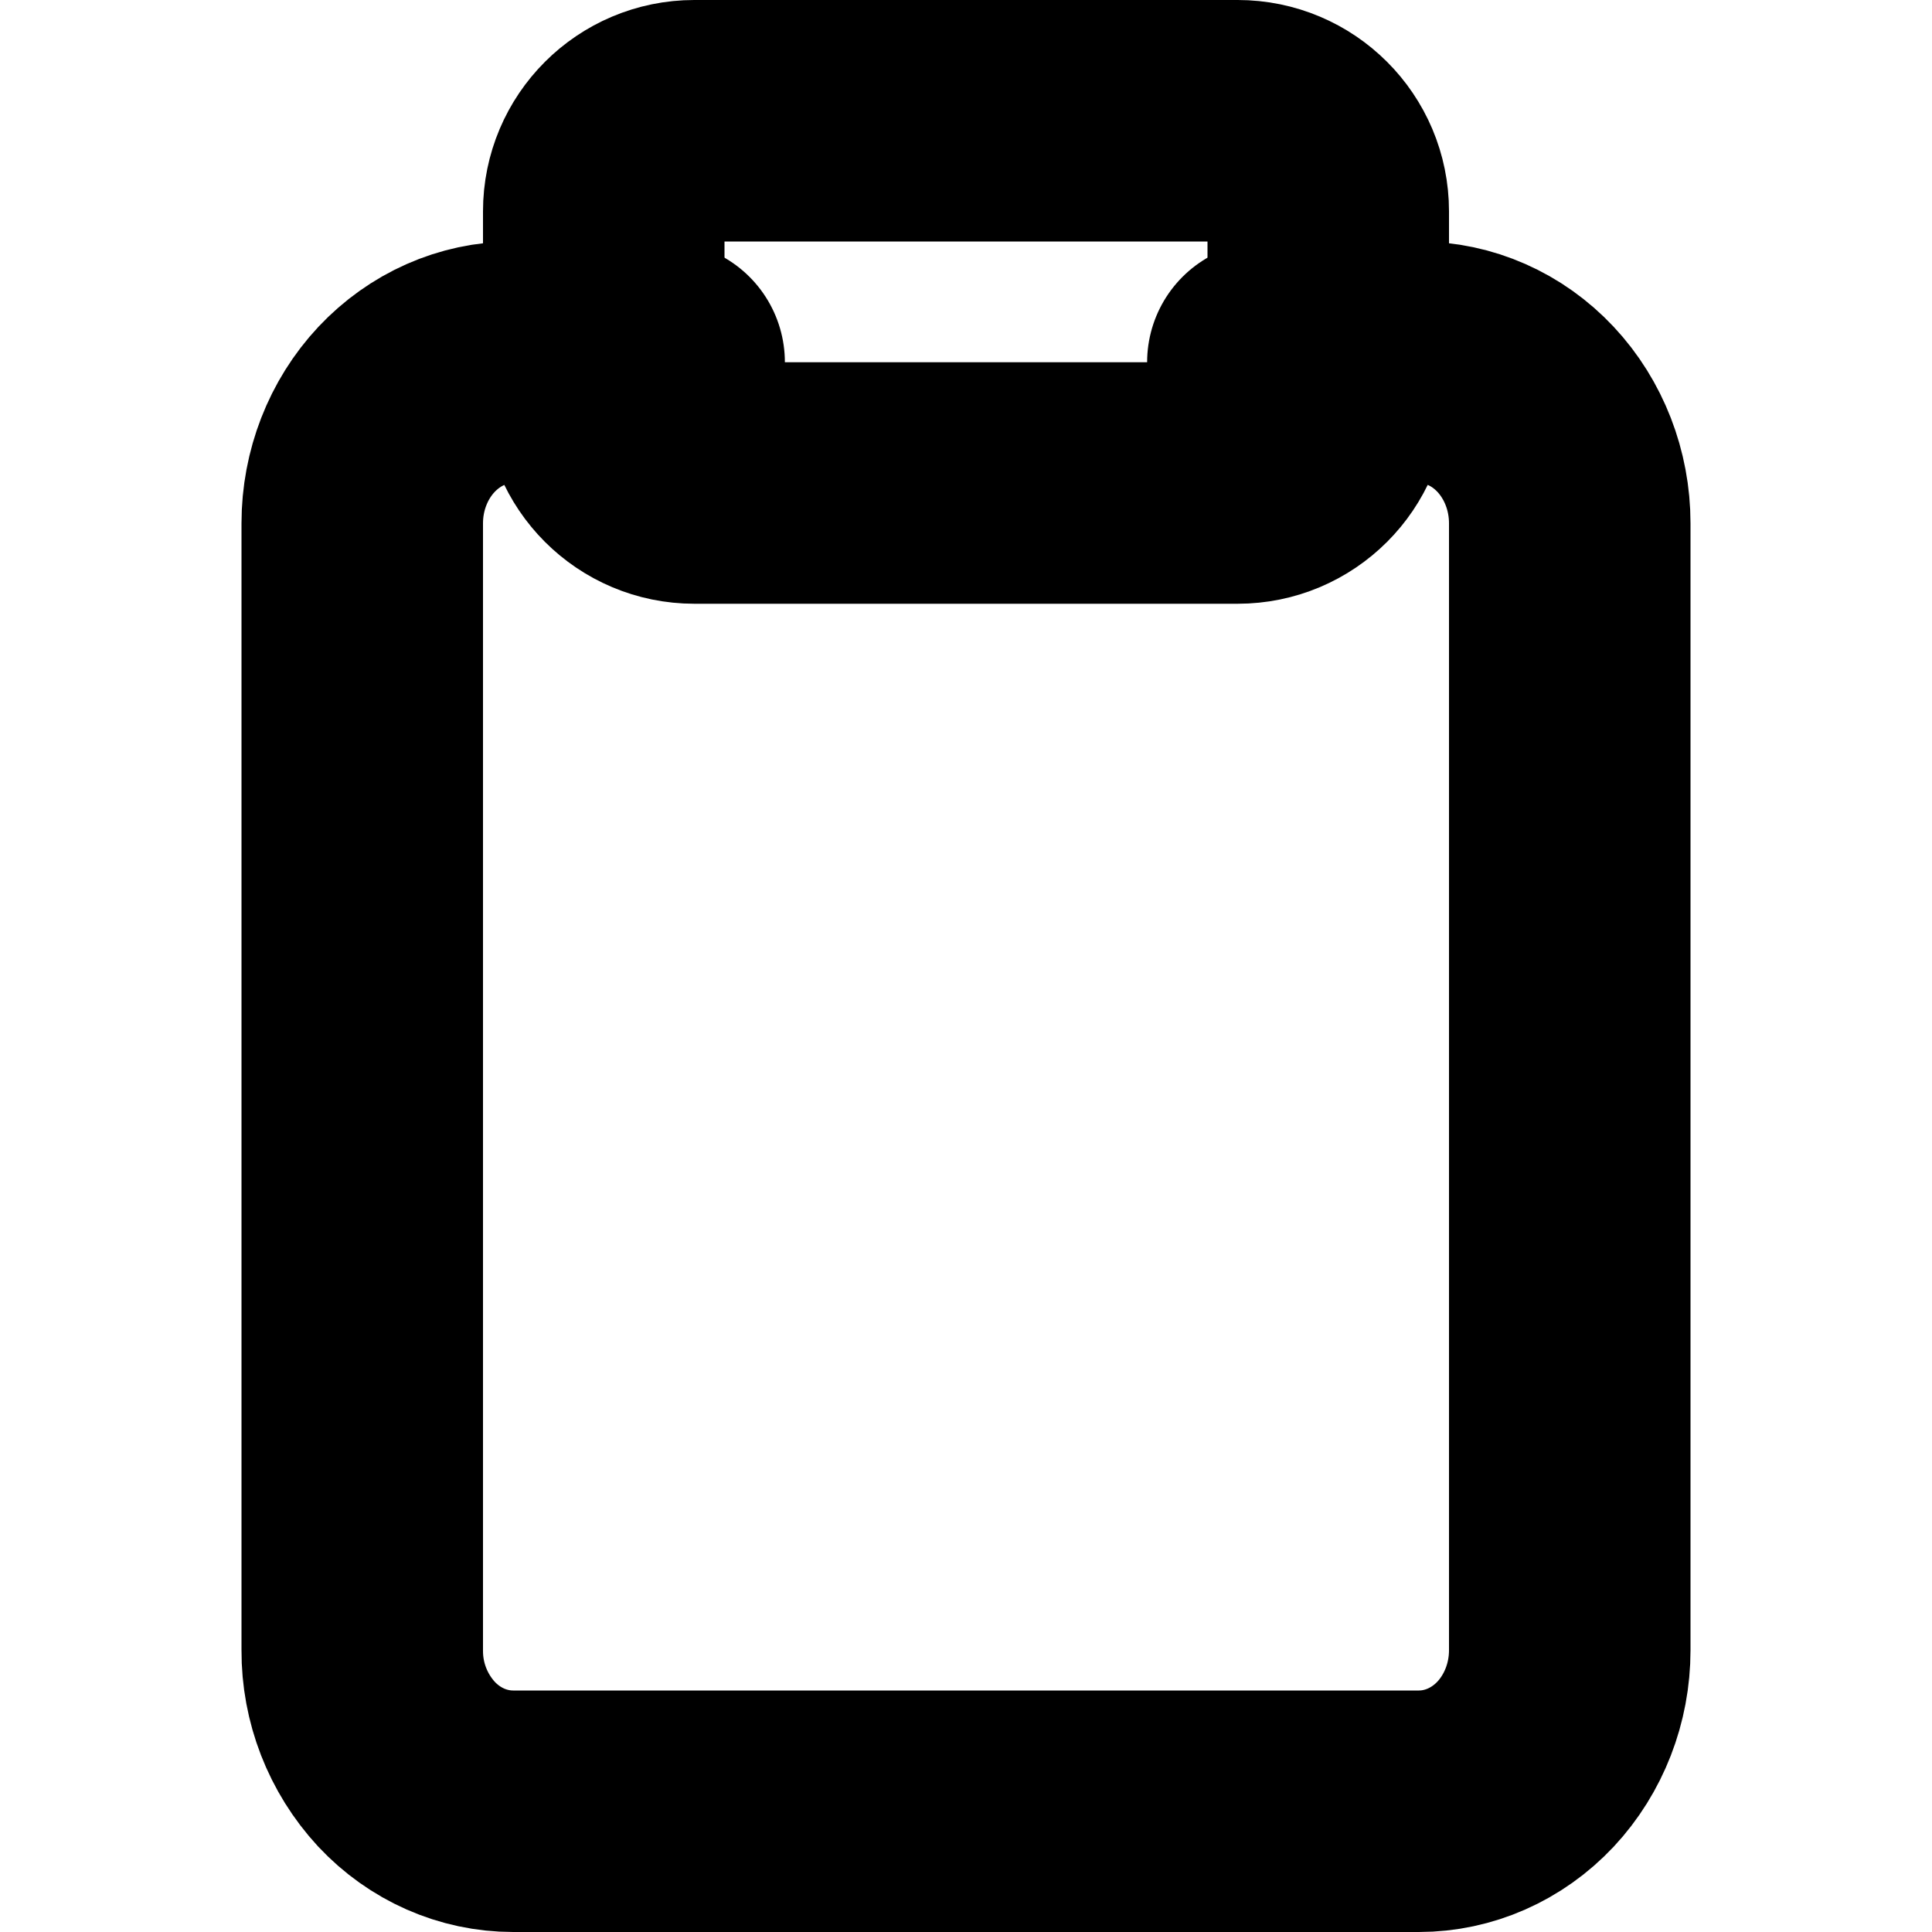
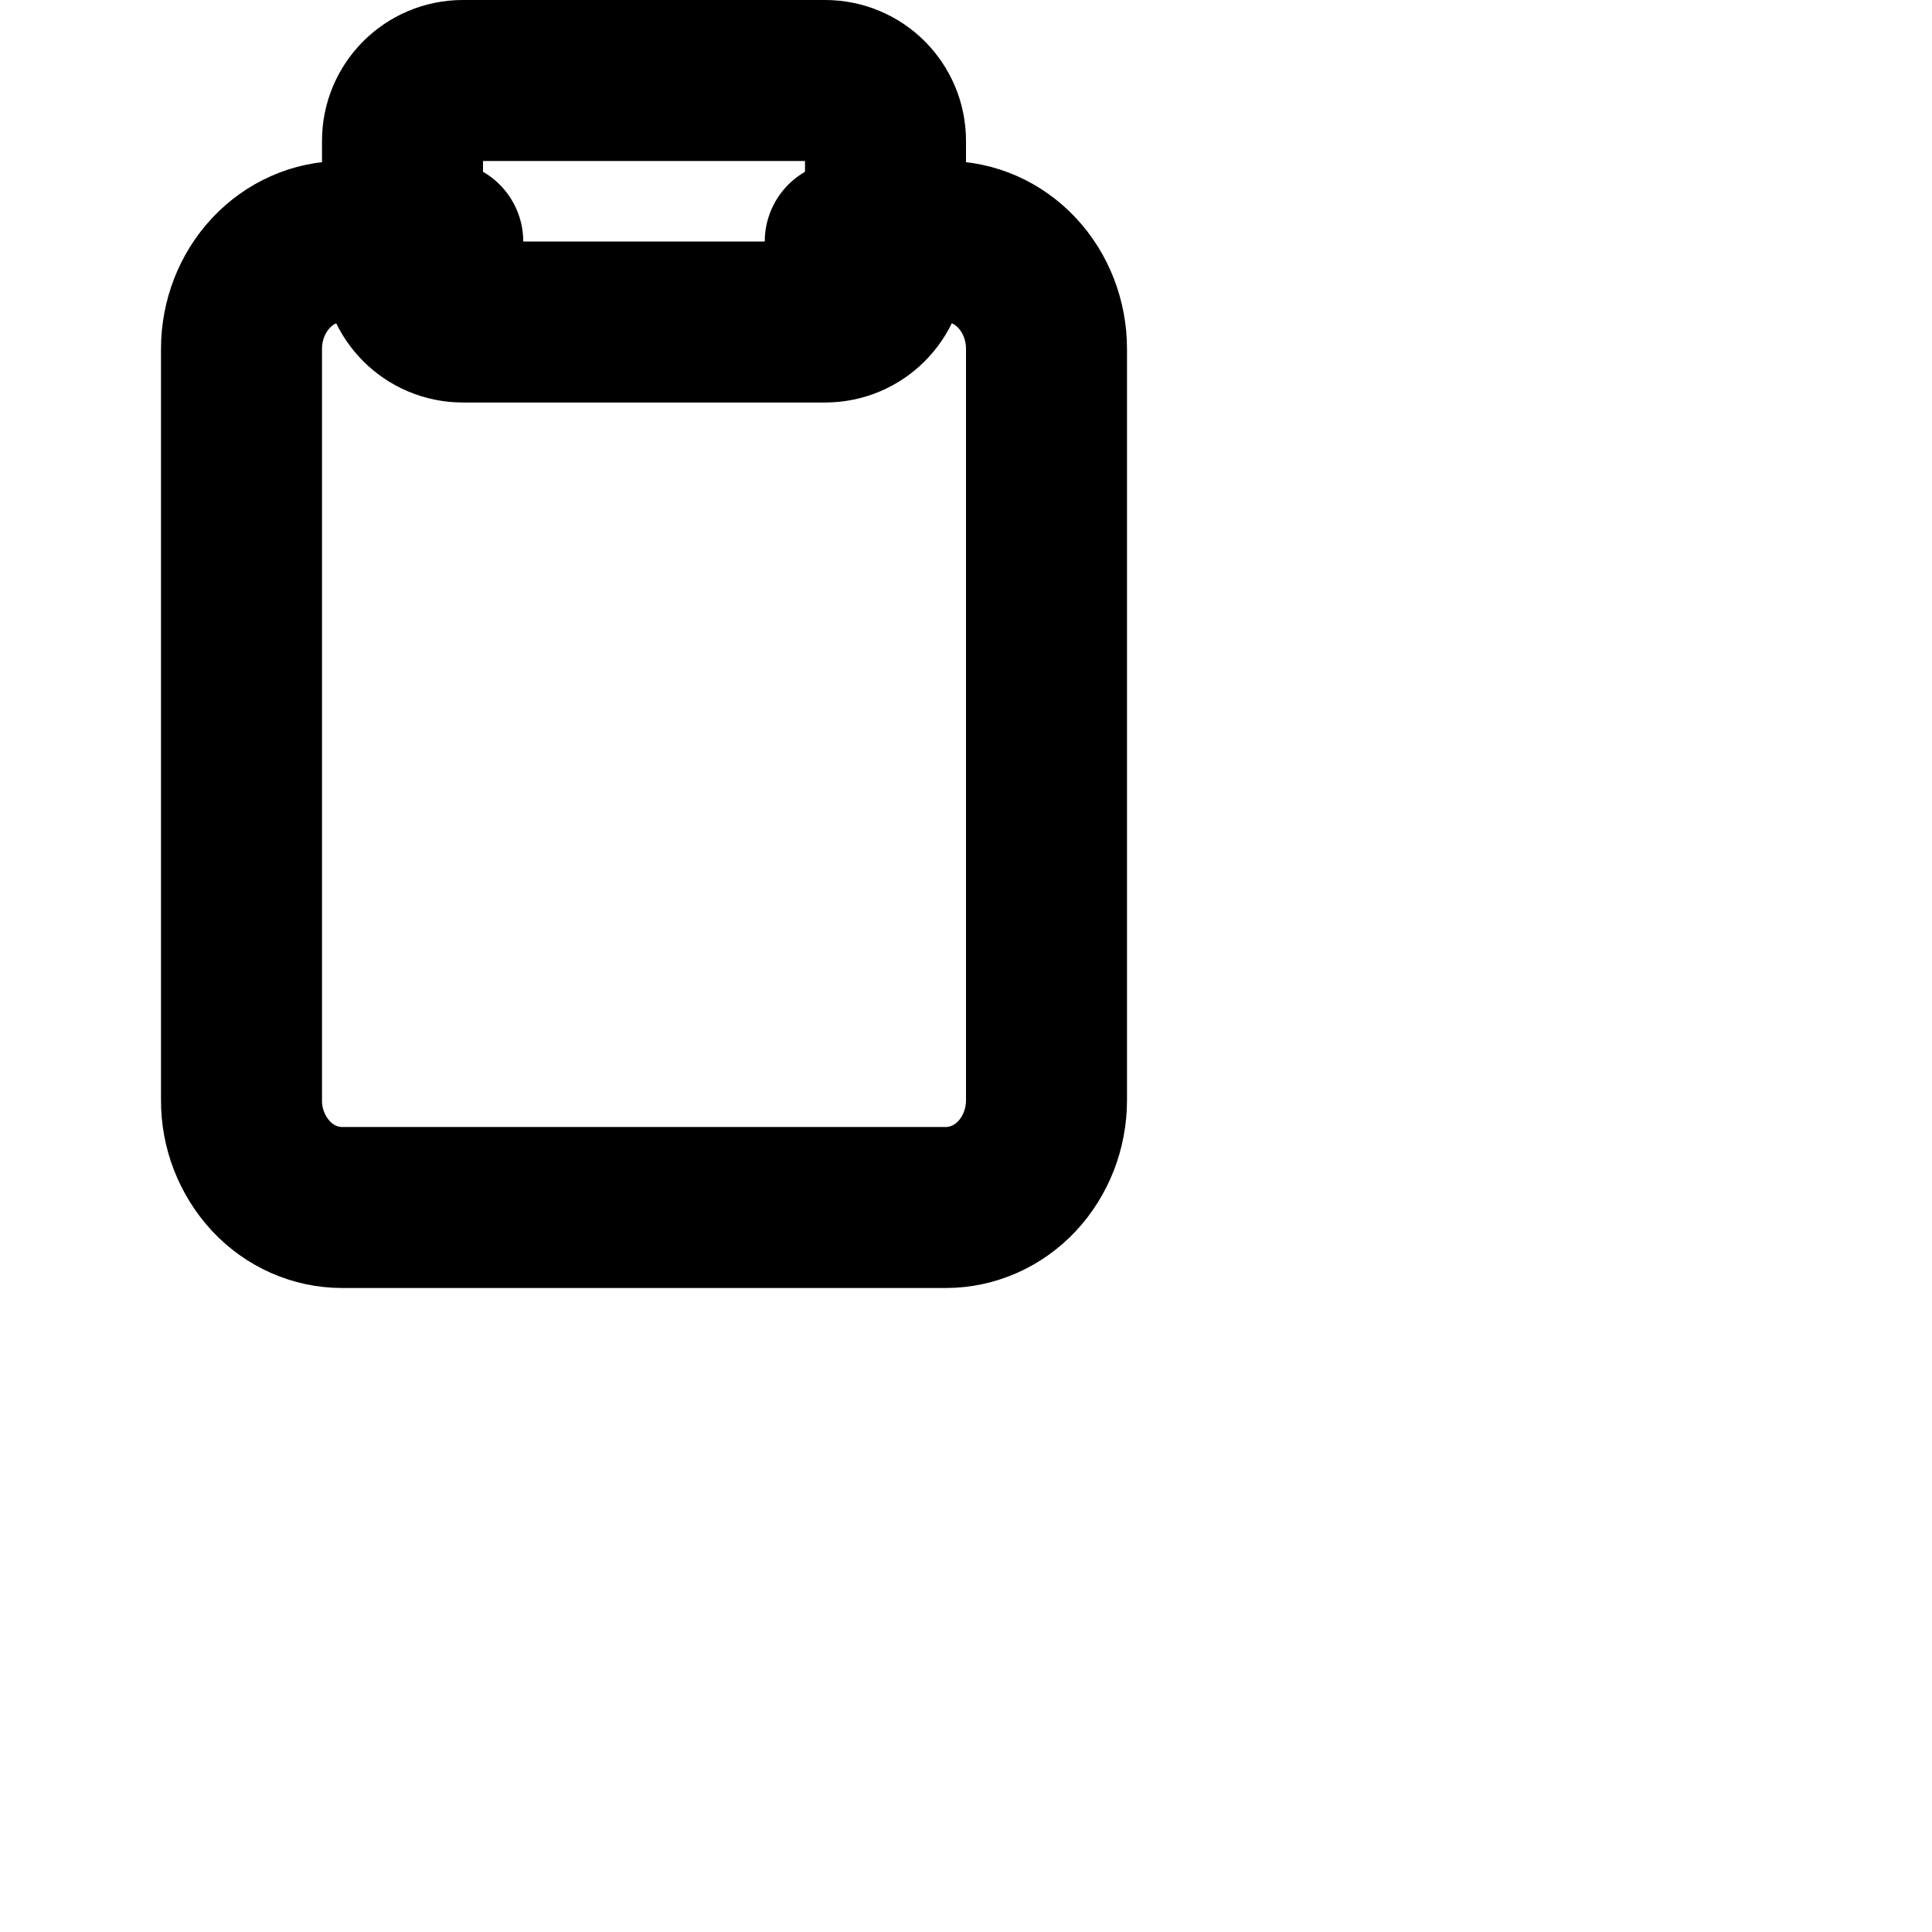
- <svg xmlns="http://www.w3.org/2000/svg" id="tuiIconCheckList" fill="none" viewBox="0 0 16 16">
+ <svg xmlns="http://www.w3.org/2000/svg" id="tuiIconCheckList" fill="none" viewBox="0 0 24 24">
  <path stroke="currentColor" stroke-linecap="round" stroke-linejoin="round" stroke-width="2" d="M10.5 3h1.25c.332 0 .65.14.884.39.234.25.366.59.366.943v9.334c0 .353-.132.692-.366.943-.235.25-.553.39-.884.39h-7.5c-.332 0-.65-.14-.884-.39A1.38 1.38 0 013 13.667V4.333c0-.353.132-.692.366-.942.235-.25.552-.391.884-.391H5.5" />
  <path stroke="currentColor" stroke-linecap="round" stroke-linejoin="round" stroke-width="2" d="M10.25 1h-4.5a.75.75 0 00-.75.75v1.5c0 .414.336.75.75.75h4.5a.75.75 0 00.75-.75v-1.5a.75.75 0 00-.75-.75z" />
</svg>
